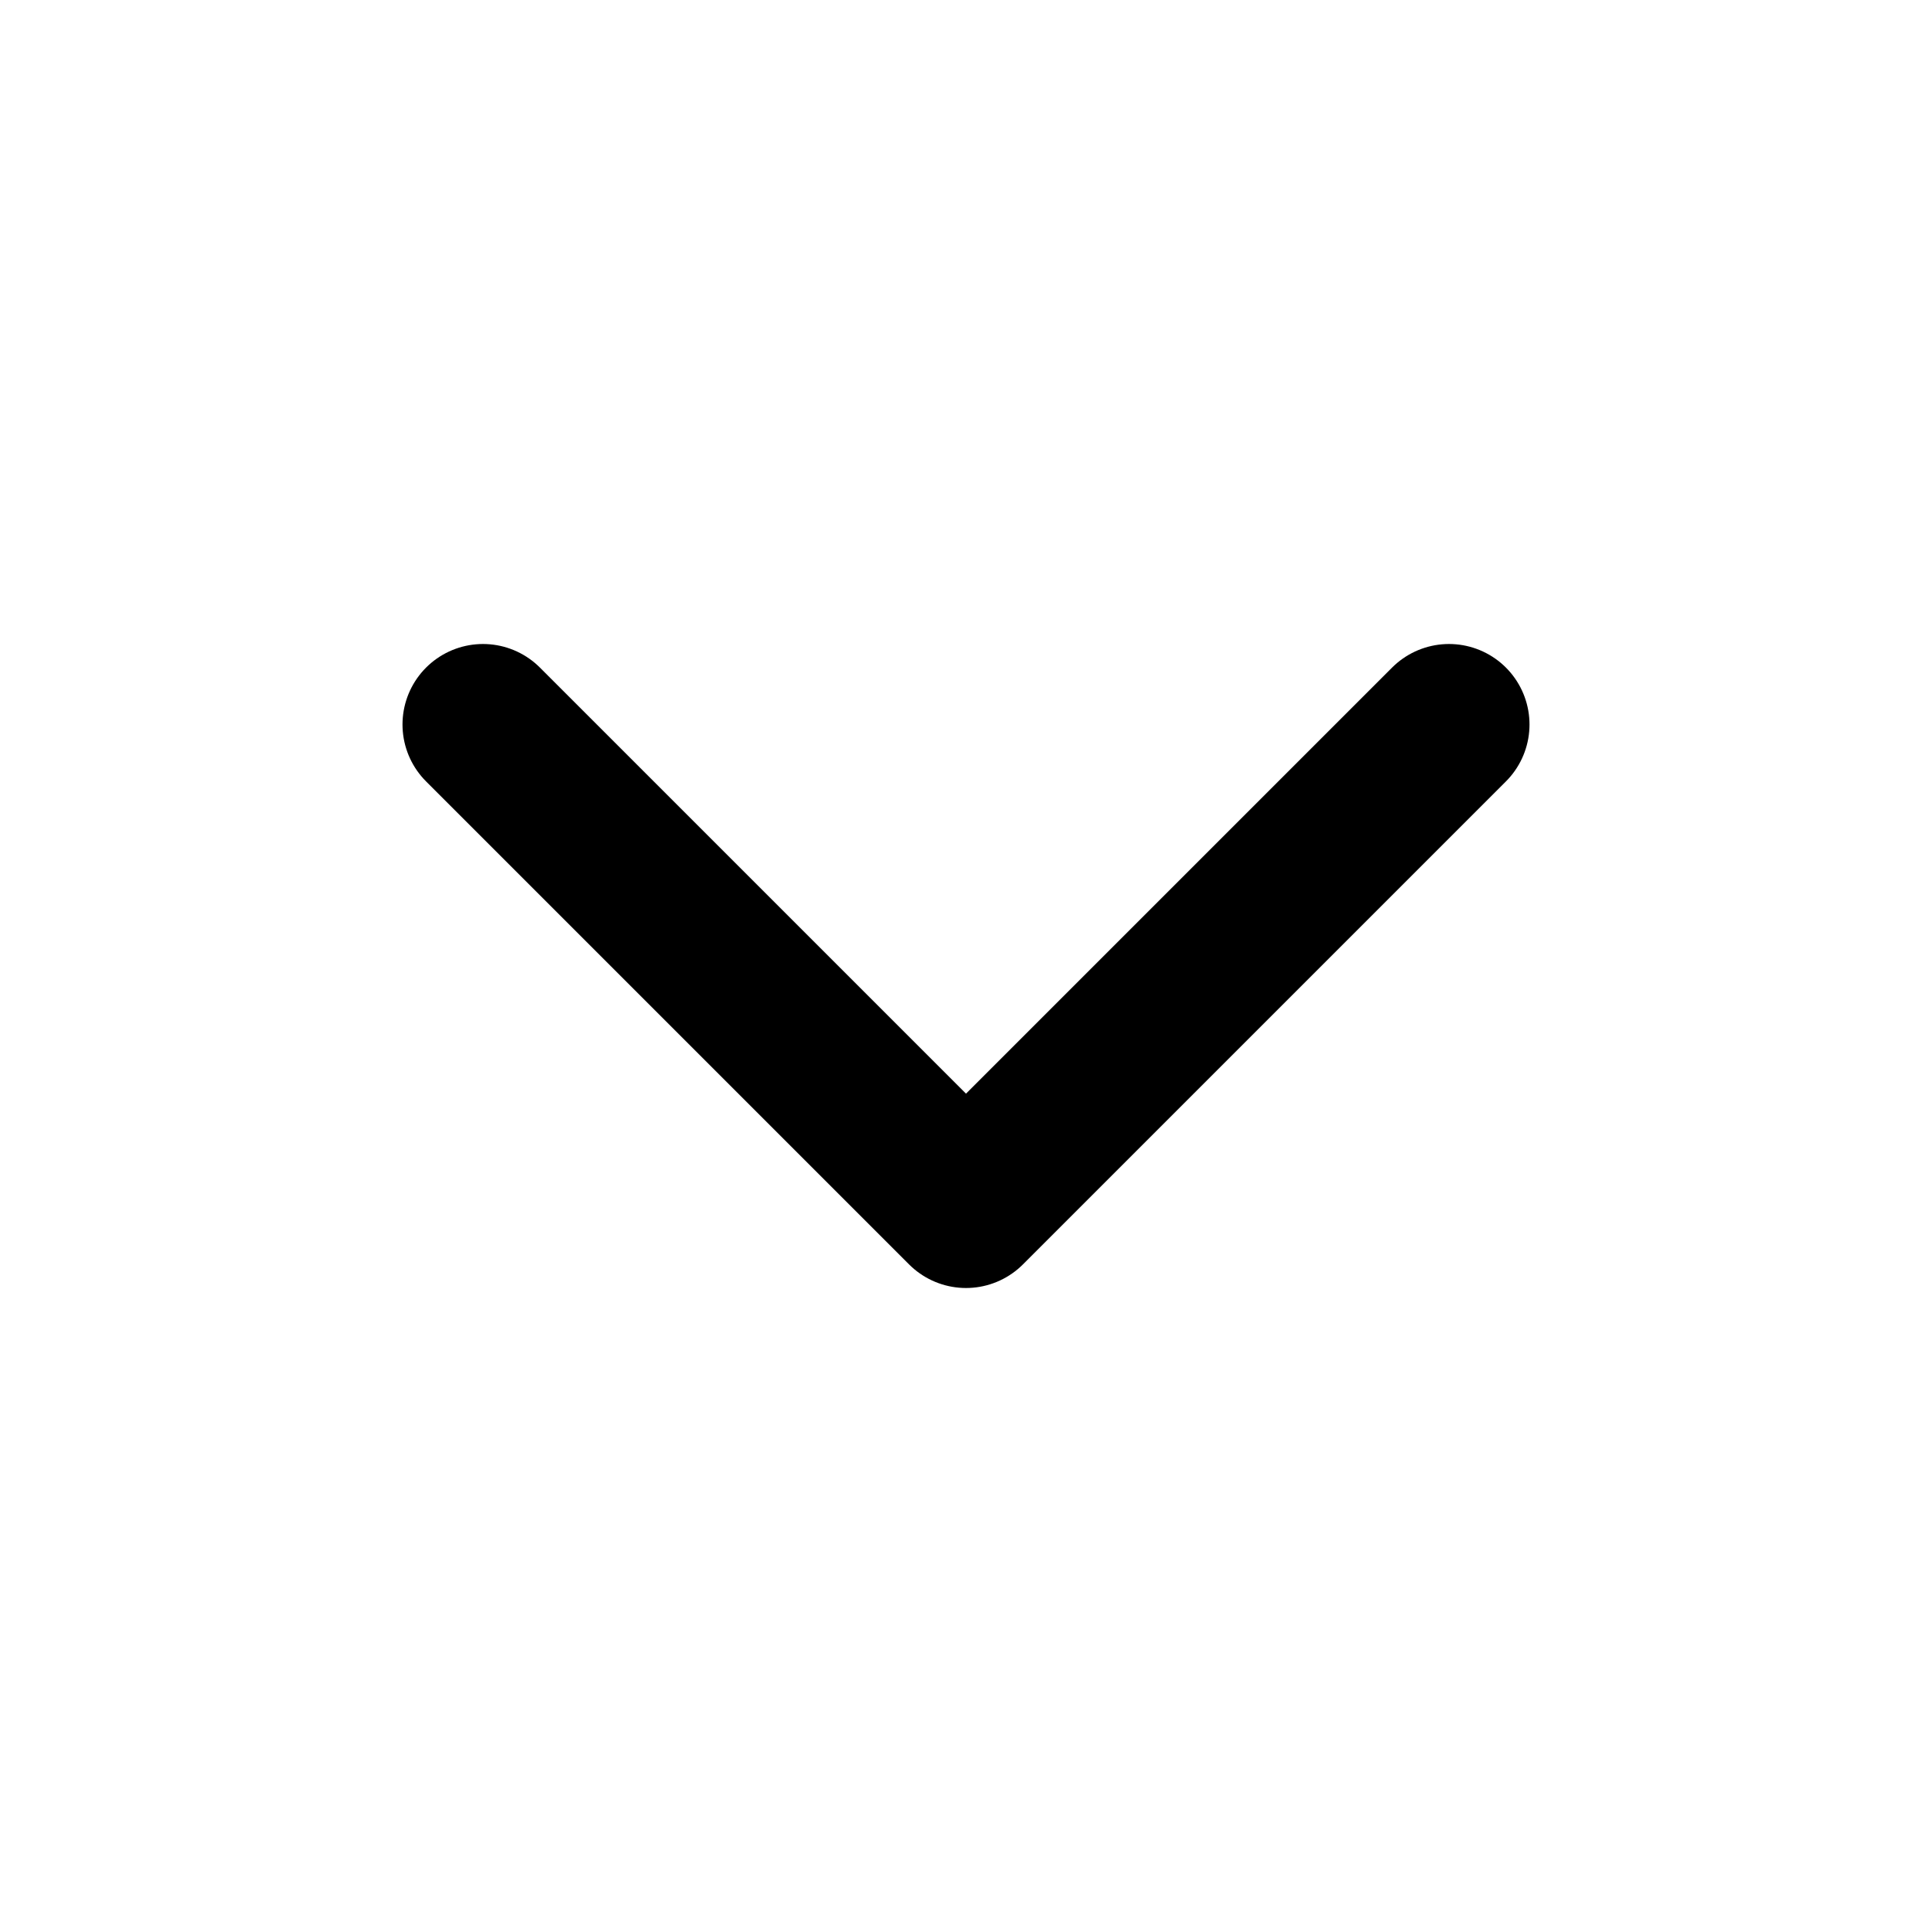
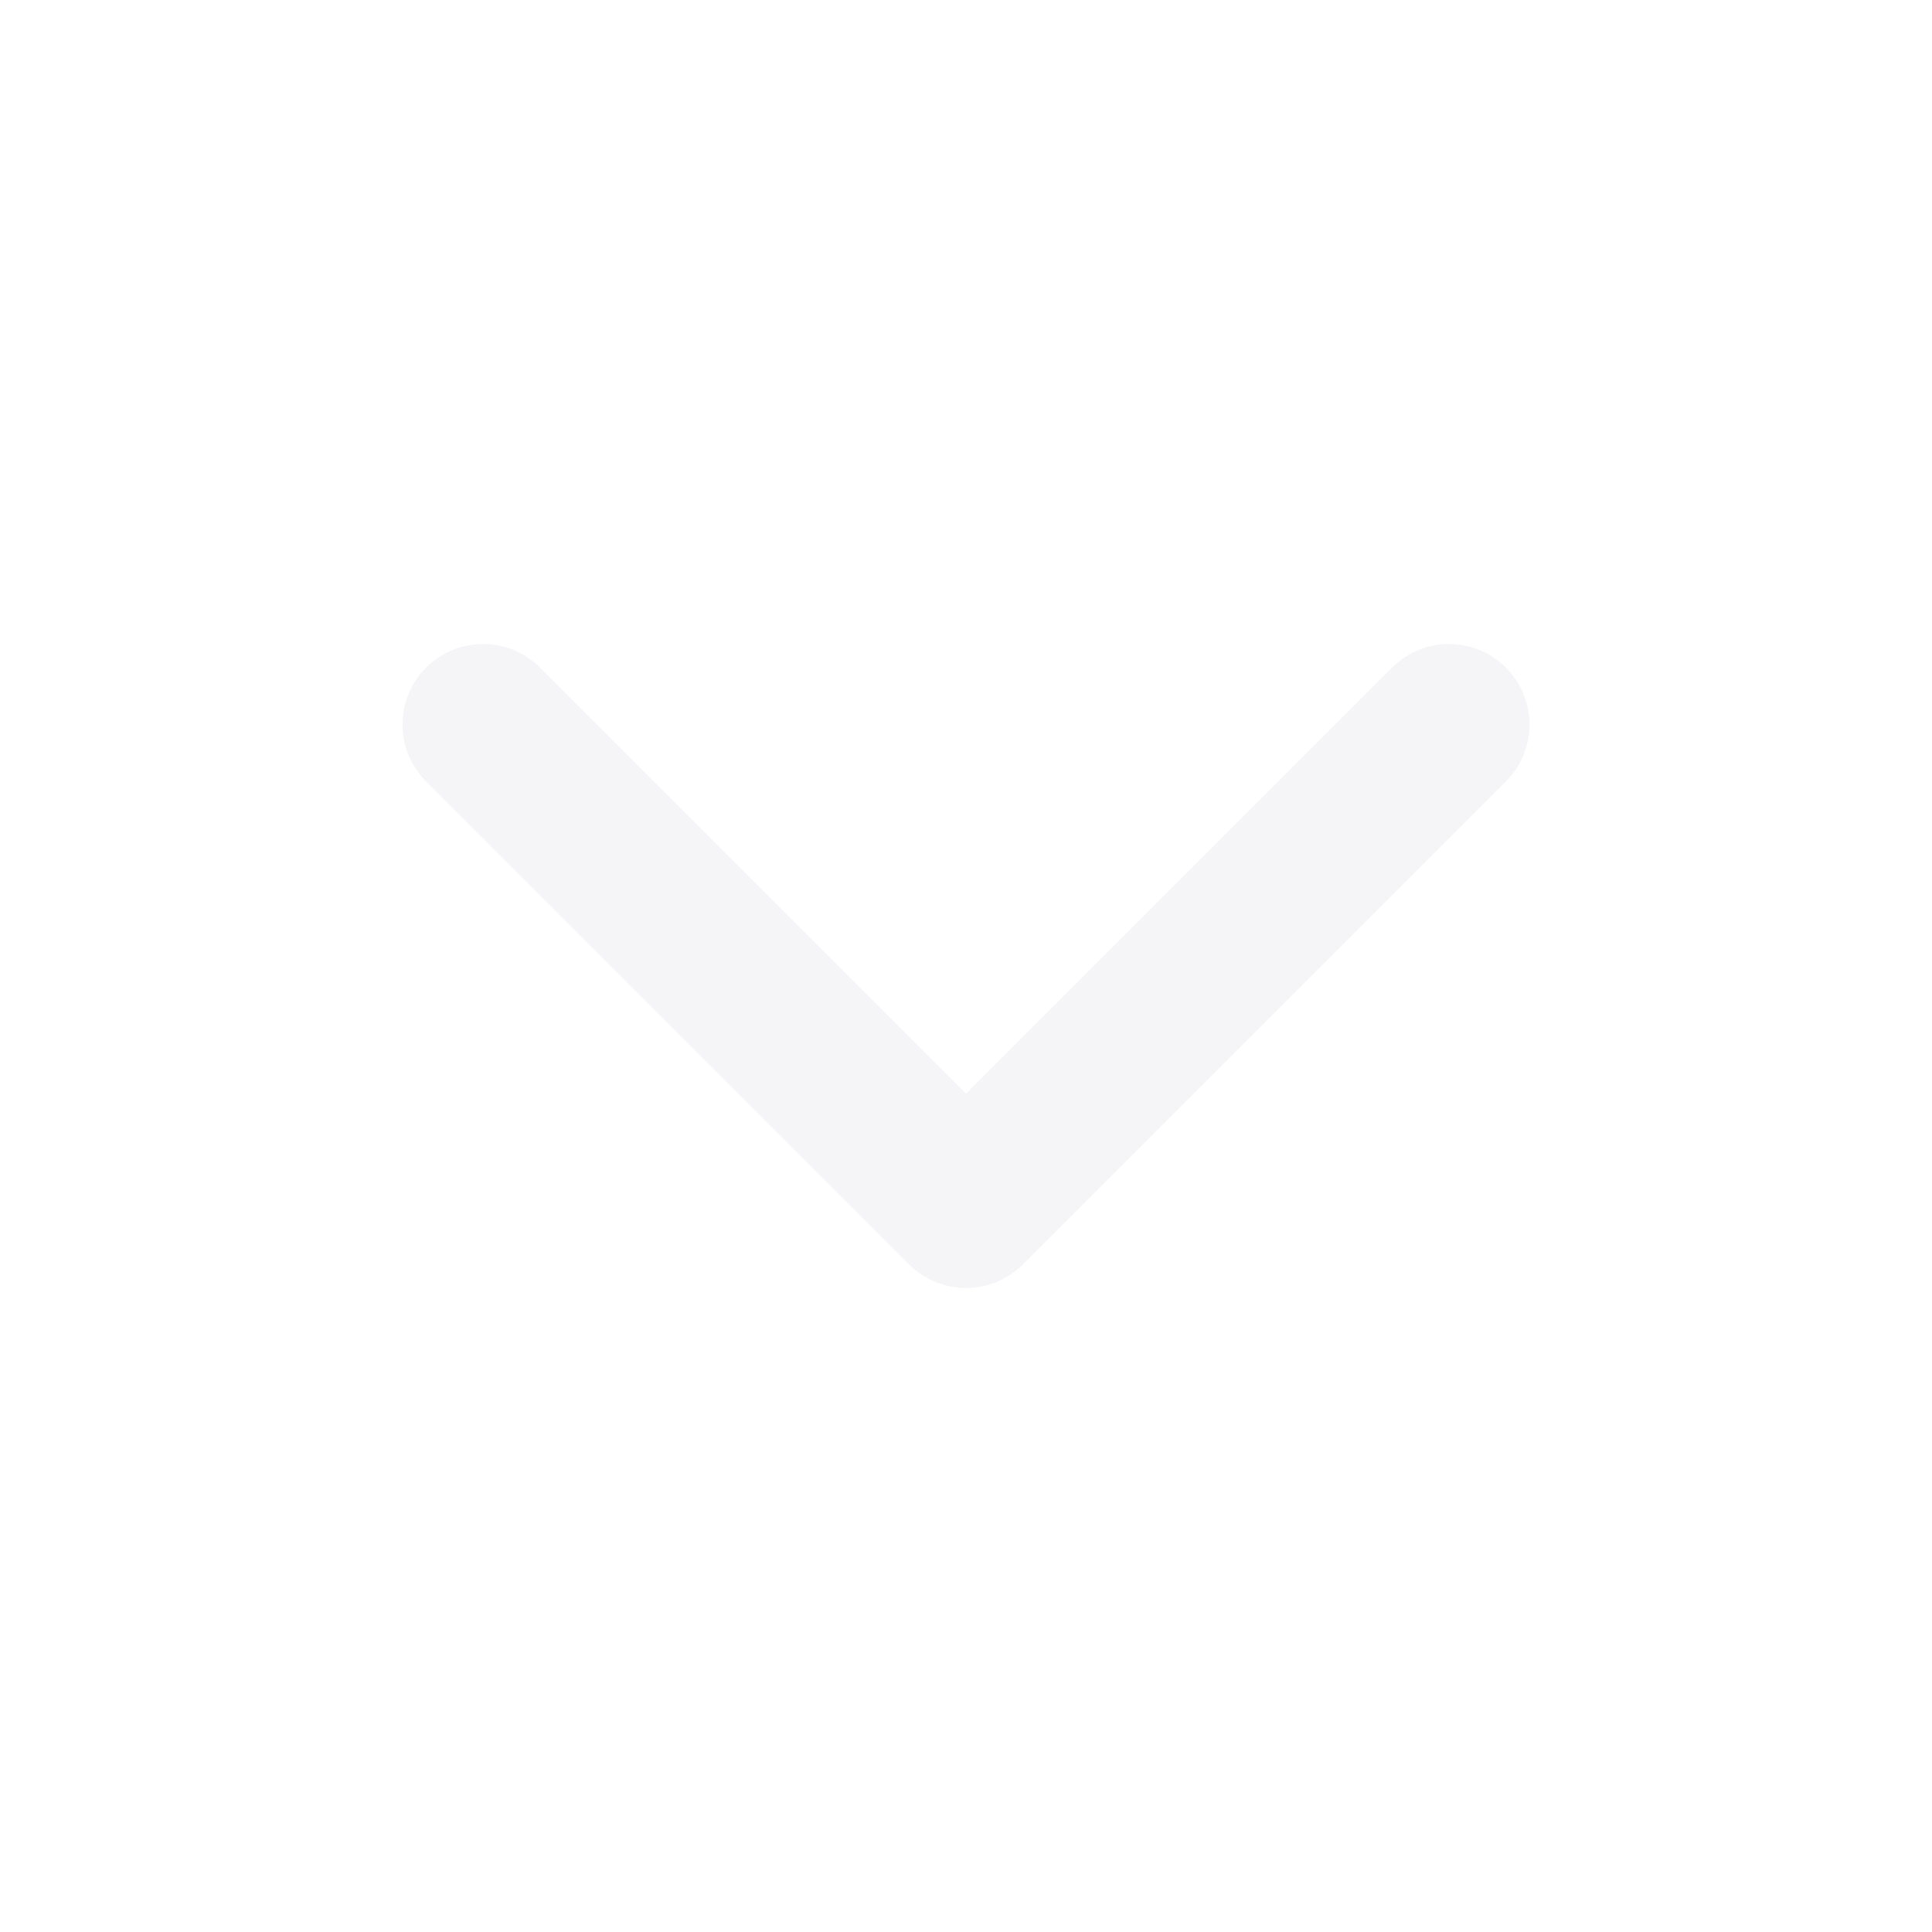
- <svg xmlns="http://www.w3.org/2000/svg" viewBox="0 0 24 24" fill="none" stroke="currentColor" stroke-width="2" stroke-linecap="round" stroke-linejoin="round">
+ <svg xmlns="http://www.w3.org/2000/svg" viewBox="0 0 24 24" fill="none" stroke="#f5f5f8" stroke-width="2" stroke-linecap="round" stroke-linejoin="round">
  <polyline points="6 9 12 15 18 9" />
</svg>
